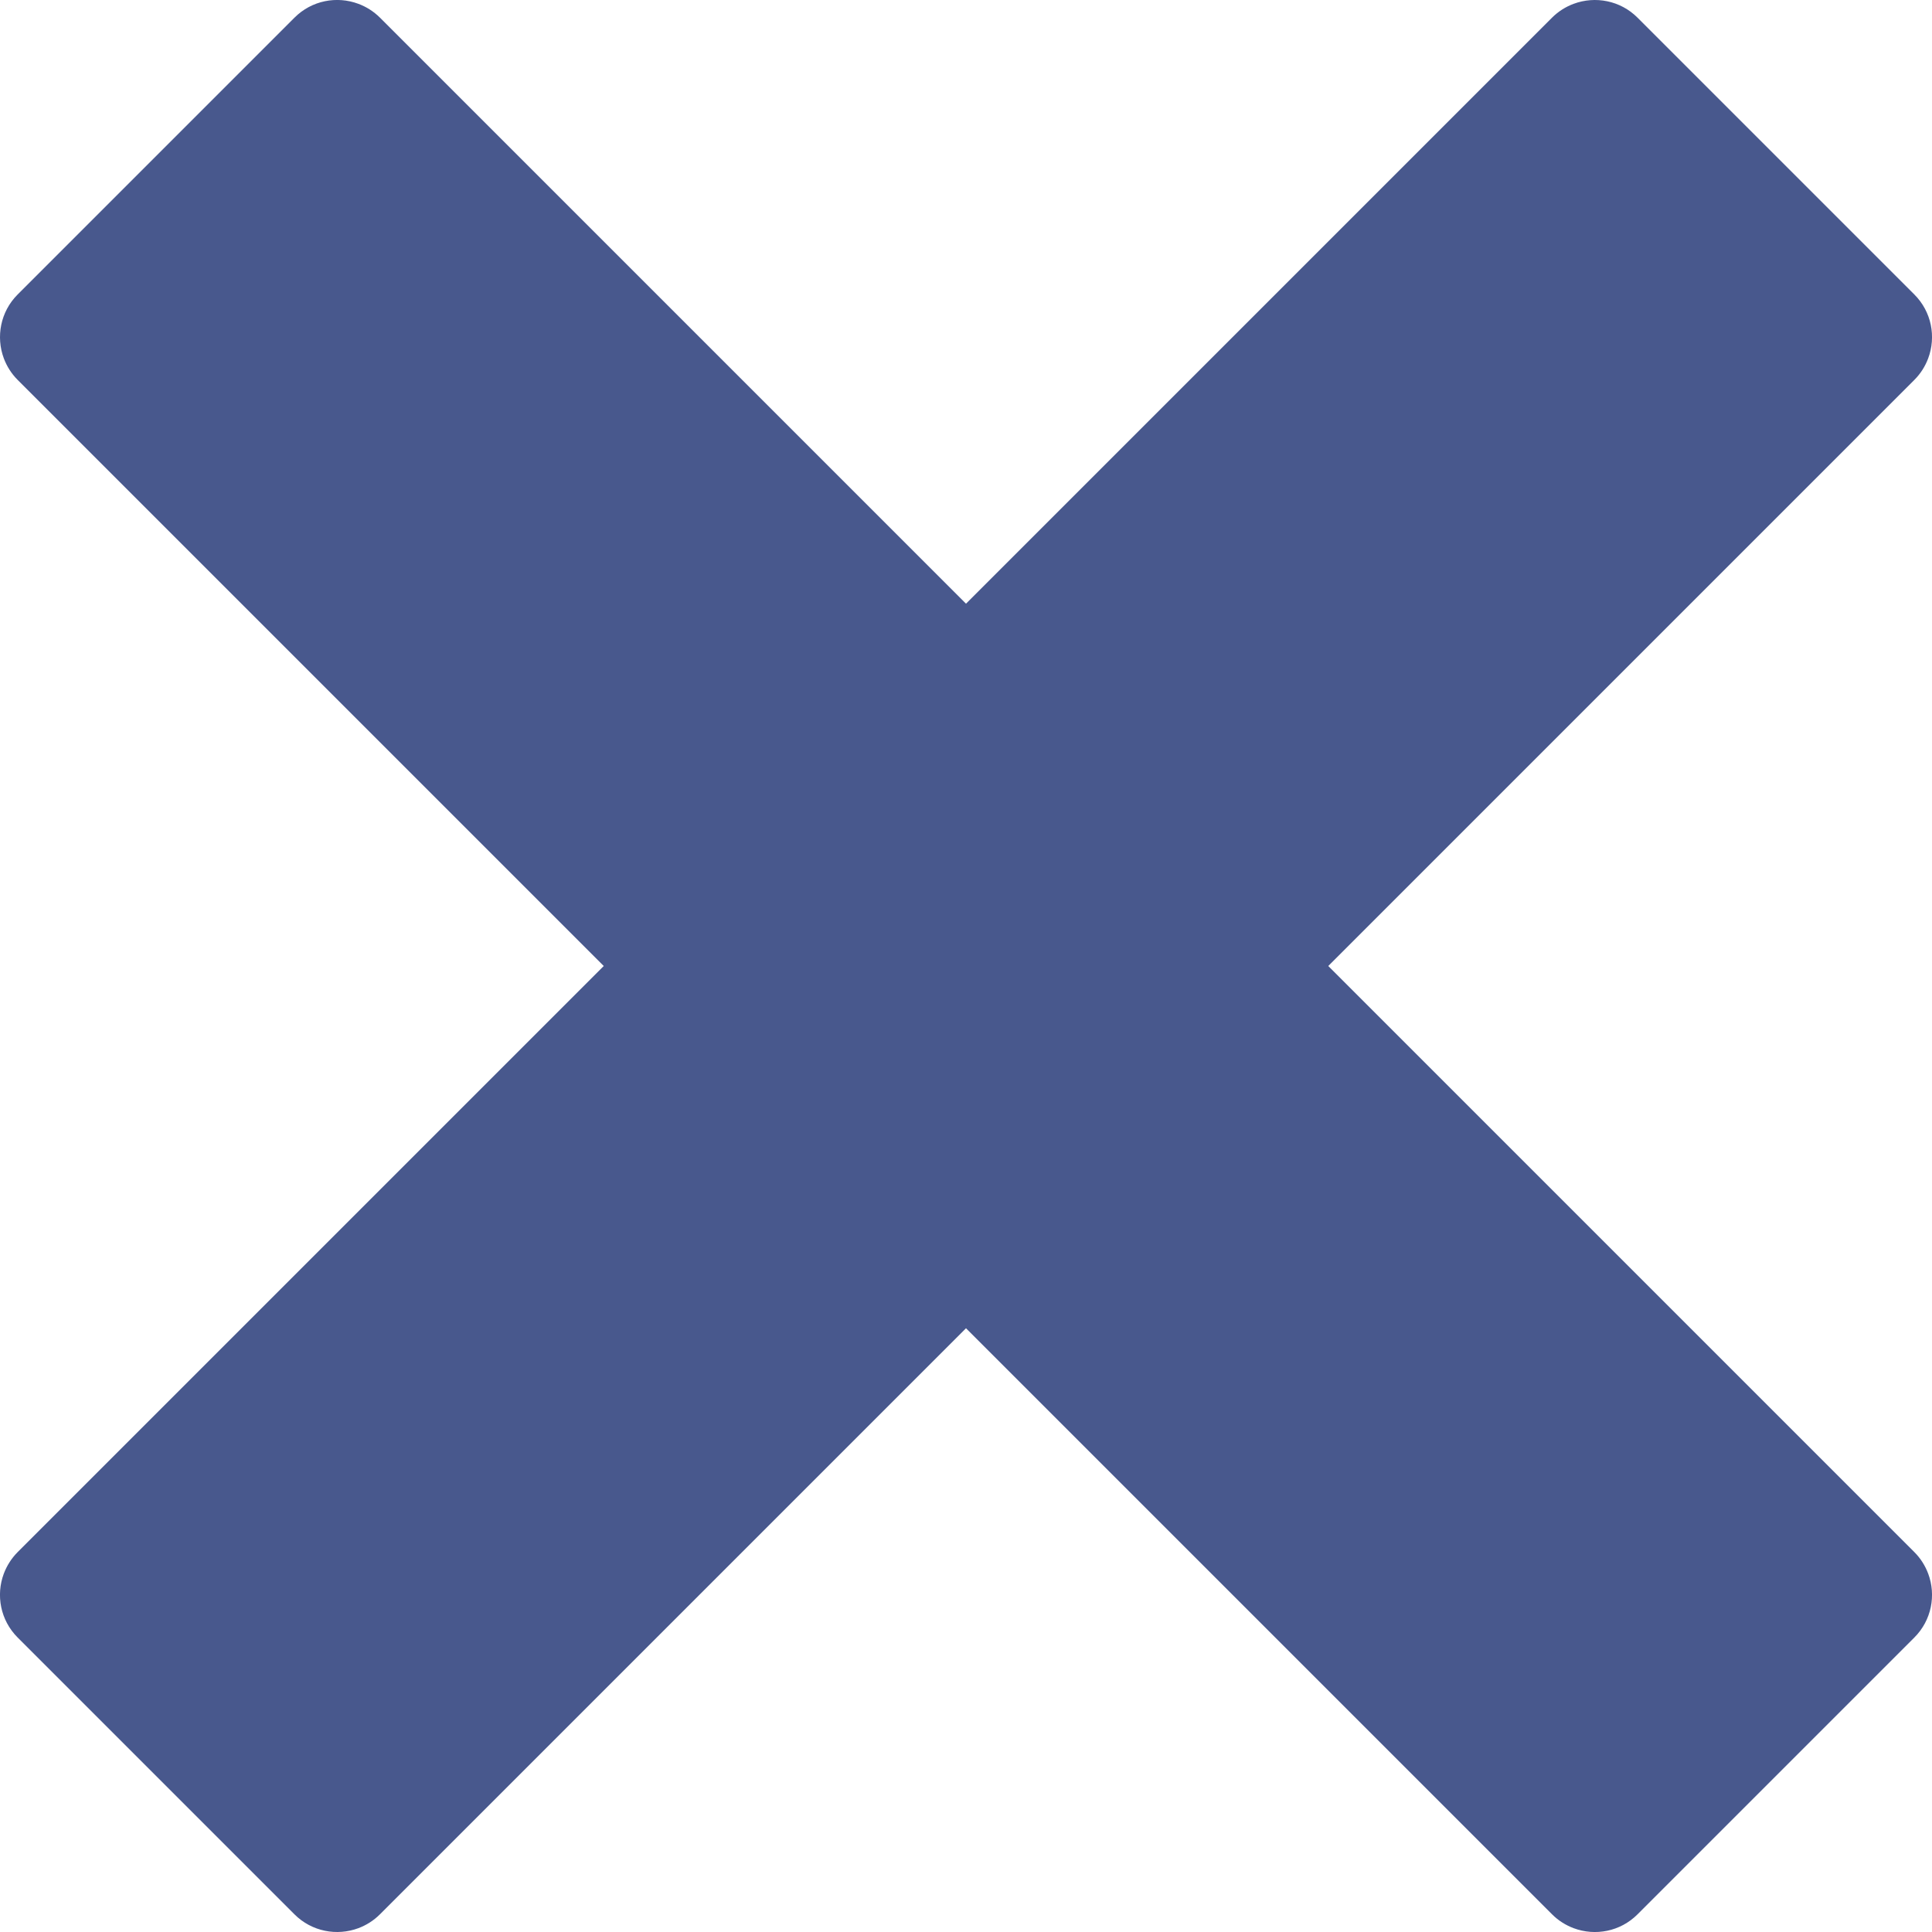
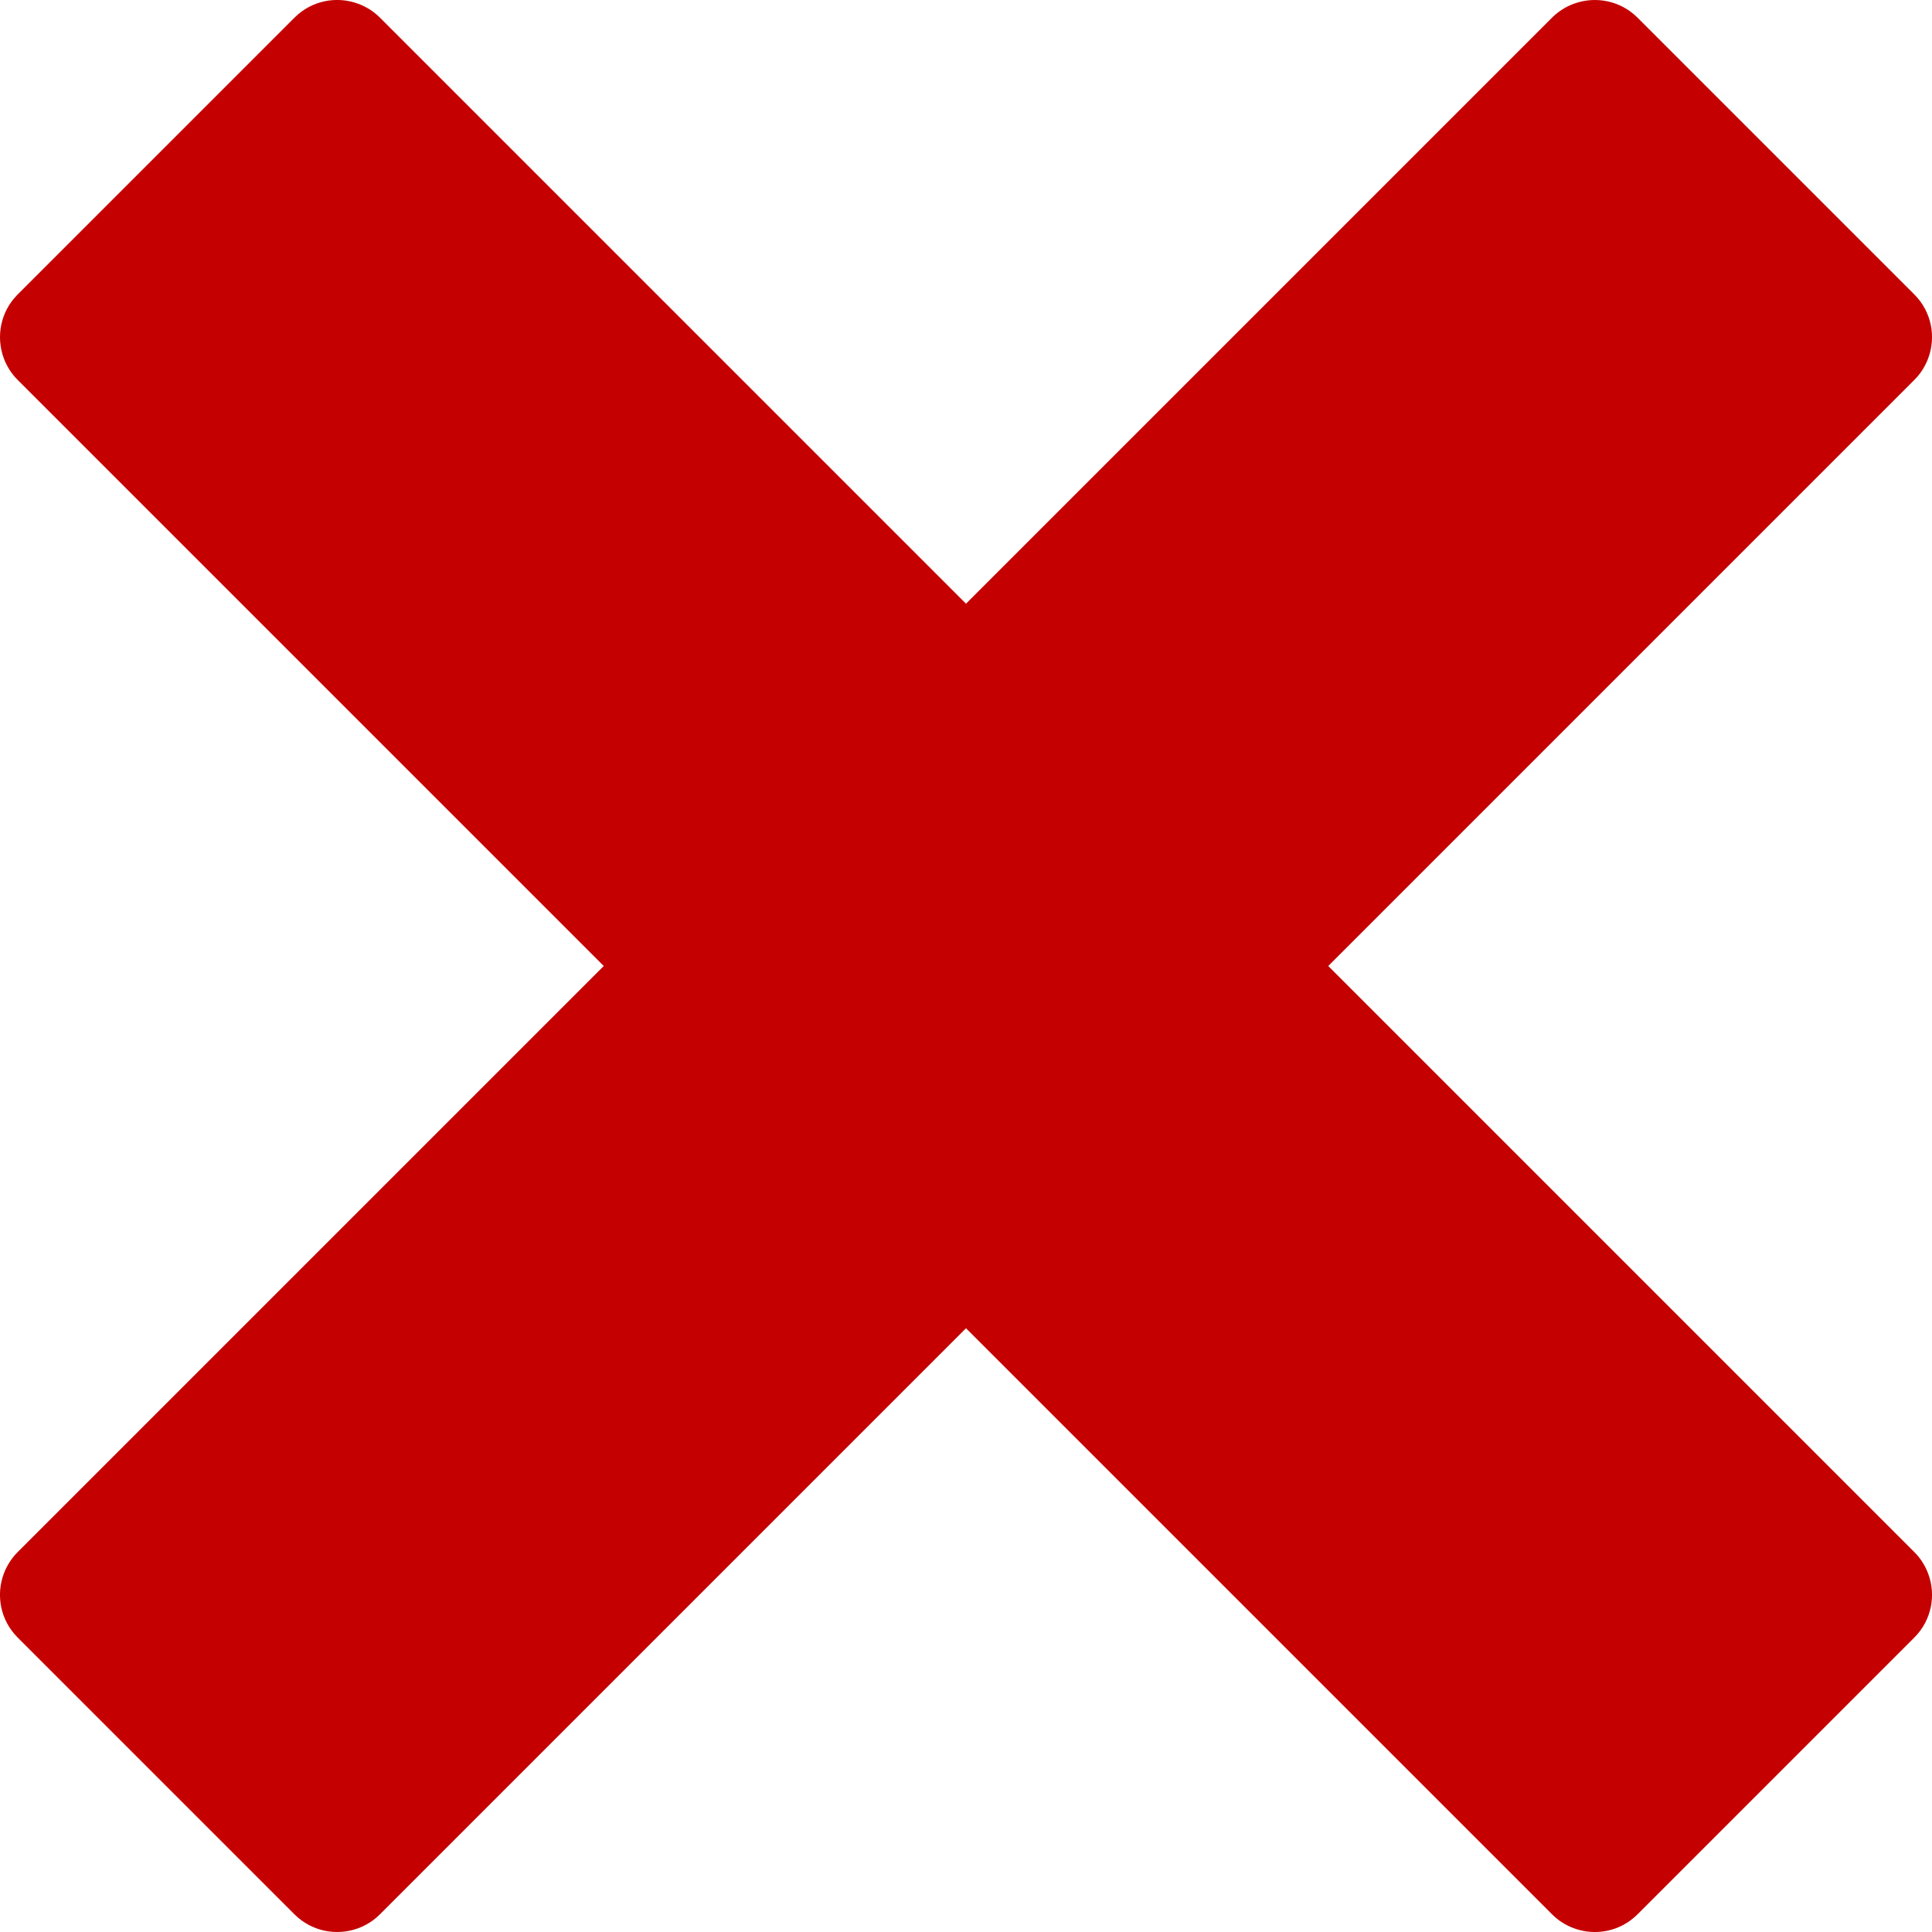
- <svg xmlns="http://www.w3.org/2000/svg" version="1.1" width="32" height="32" viewBox="0 0 32 32" fill="#48588D">
+ <svg xmlns="http://www.w3.org/2000/svg" version="1.1" width="32" height="32" viewBox="0 0 32 32" fill="#C50000">
  <path d="M31.708 25.708c-0-0-0-0-0-0l-9.708-9.708 9.708-9.708c0-0 0-0 0-0 0.105-0.105 0.18-0.227 0.229-0.357 0.133-0.356 0.057-0.771-0.229-1.057l-4.586-4.586c-0.286-0.286-0.702-0.361-1.057-0.229-0.13 0.048-0.252 0.124-0.357 0.228 0 0-0 0-0 0l-9.708 9.708-9.708-9.708c-0-0-0-0-0-0-0.105-0.104-0.227-0.18-0.357-0.228-0.356-0.133-0.771-0.057-1.057 0.229l-4.586 4.586c-0.286 0.286-0.361 0.702-0.229 1.057 0.049 0.13 0.124 0.252 0.229 0.357 0 0 0 0 0 0l9.708 9.708-9.708 9.708c-0 0-0 0-0 0-0.104 0.105-0.18 0.227-0.229 0.357-0.133 0.355-0.057 0.771 0.229 1.057l4.586 4.586c0.286 0.286 0.702 0.361 1.057 0.229 0.13-0.049 0.252-0.124 0.357-0.229 0-0 0-0 0-0l9.708-9.708 9.708 9.708c0 0 0 0 0 0 0.105 0.105 0.227 0.18 0.357 0.229 0.356 0.133 0.771 0.057 1.057-0.229l4.586-4.586c0.286-0.286 0.362-0.702 0.229-1.057-0.049-0.13-0.124-0.252-0.229-0.357z" />
</svg>
